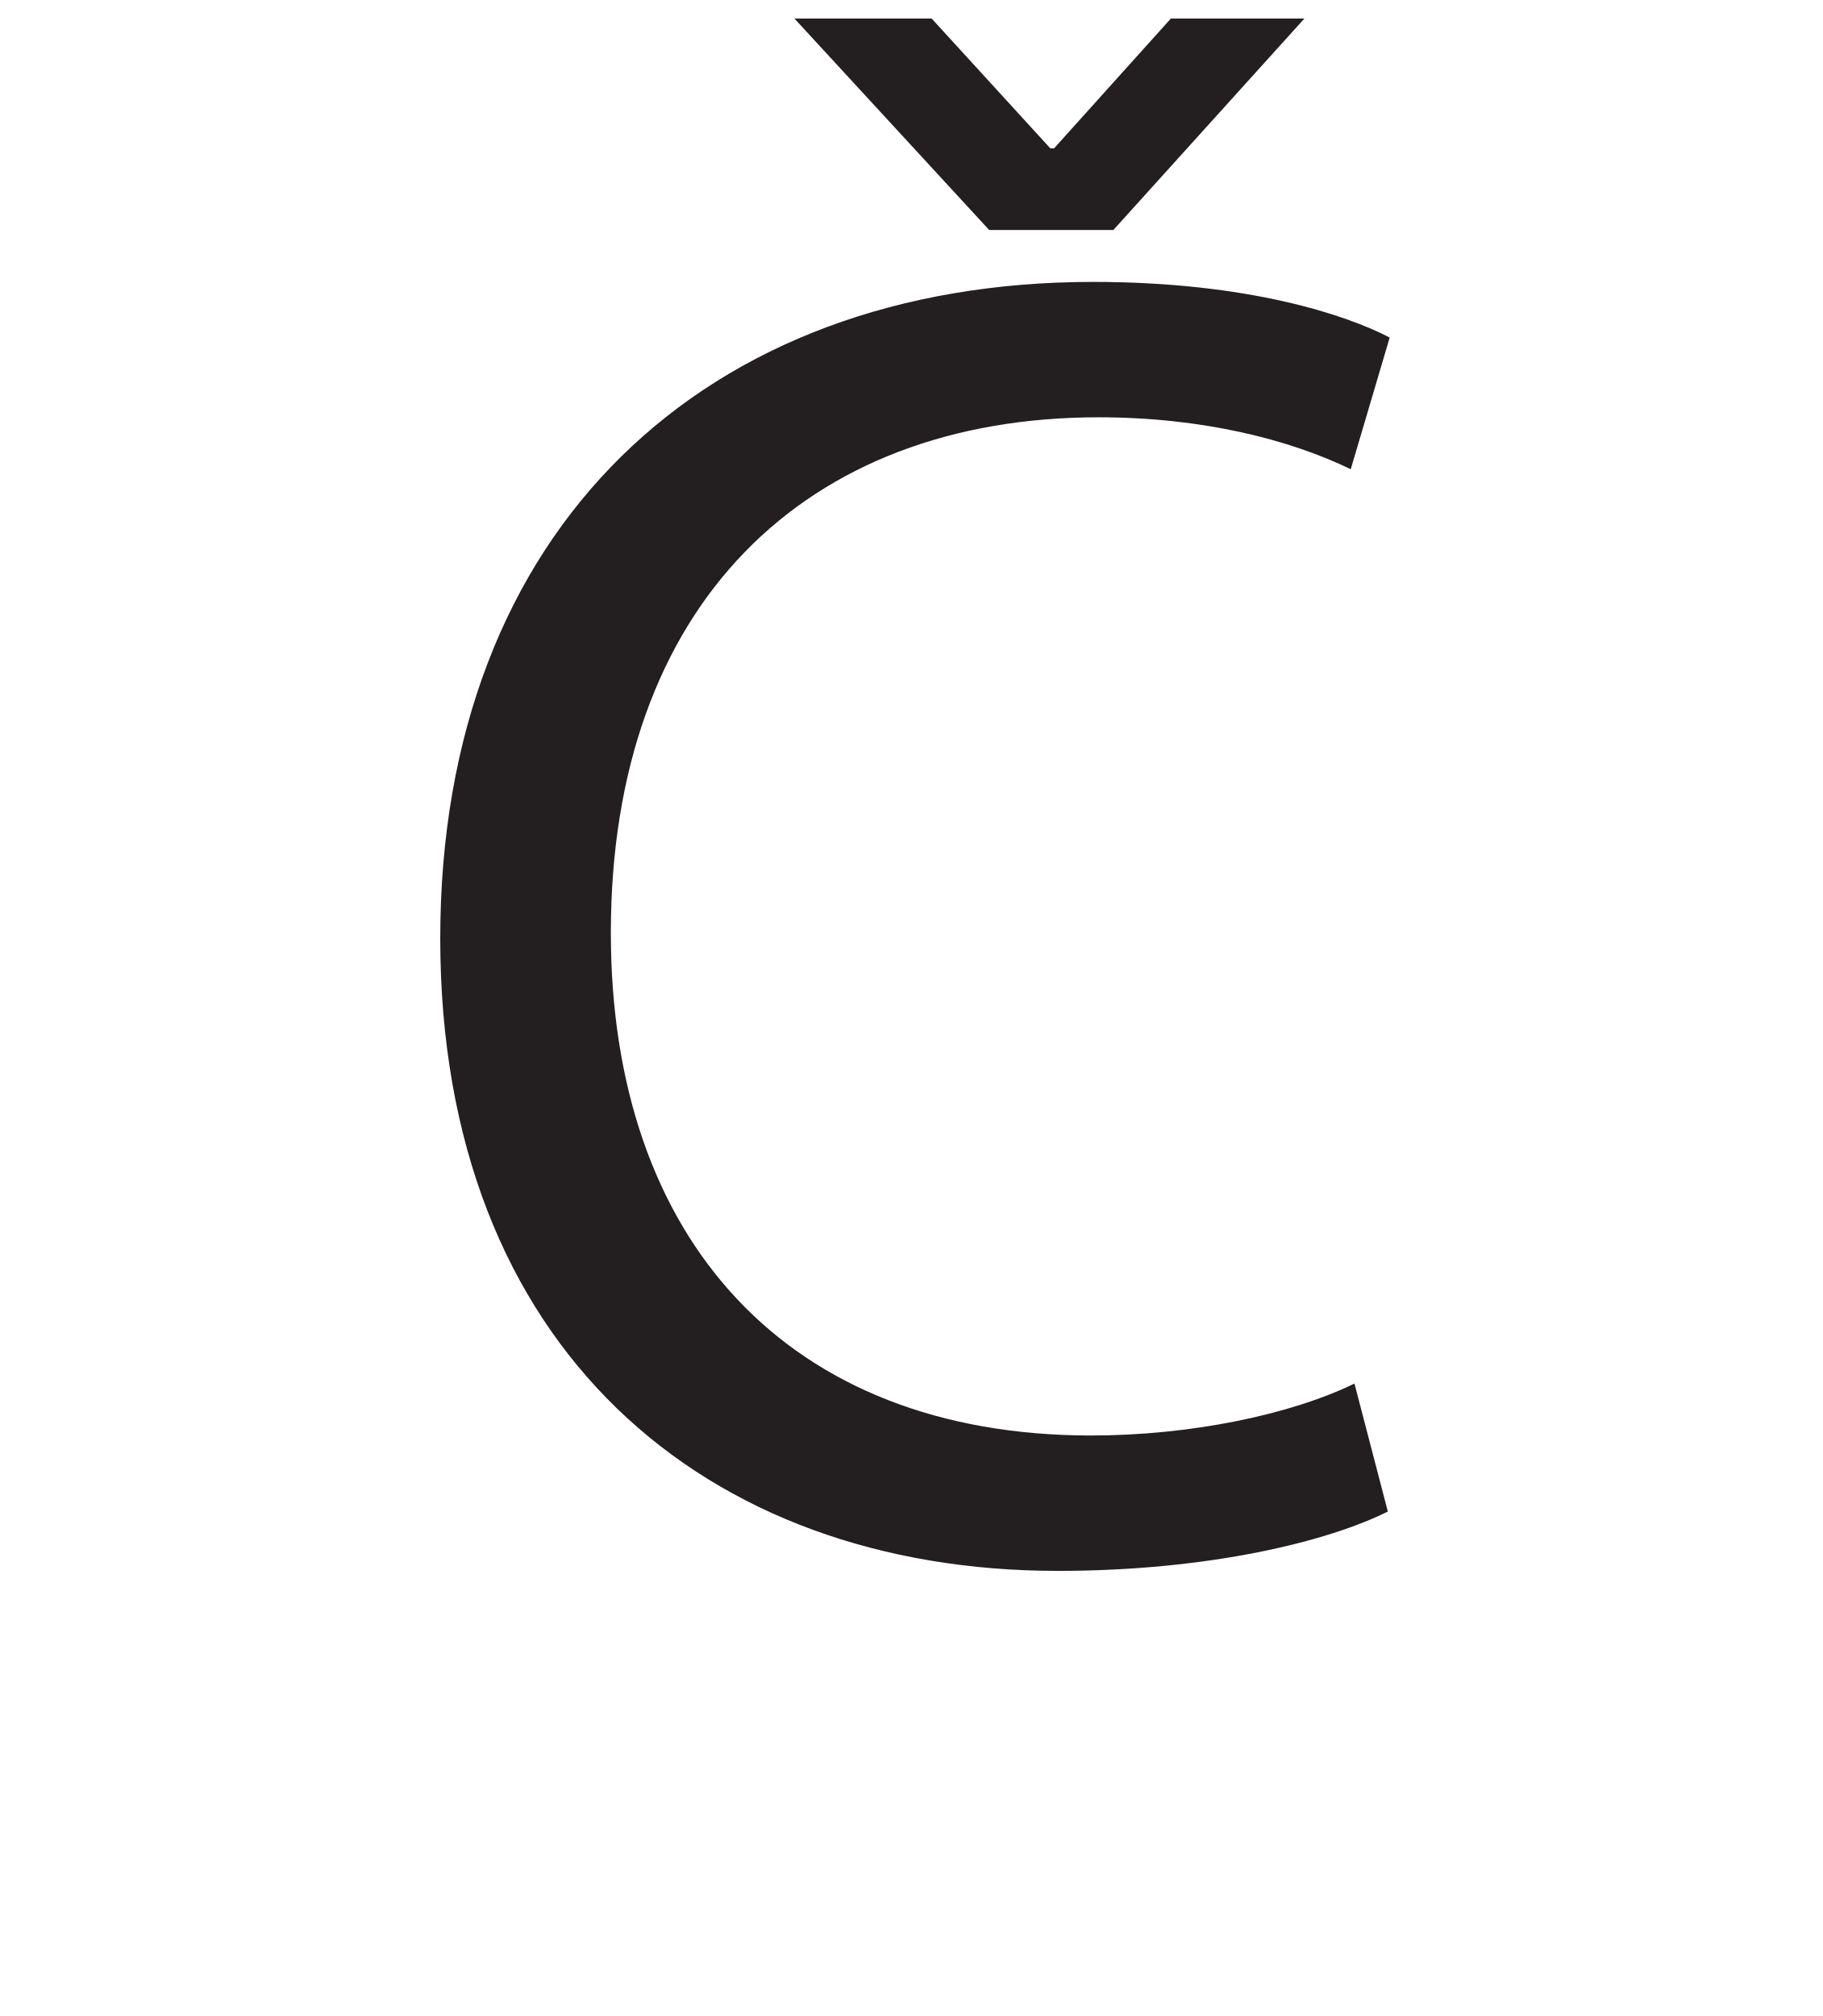
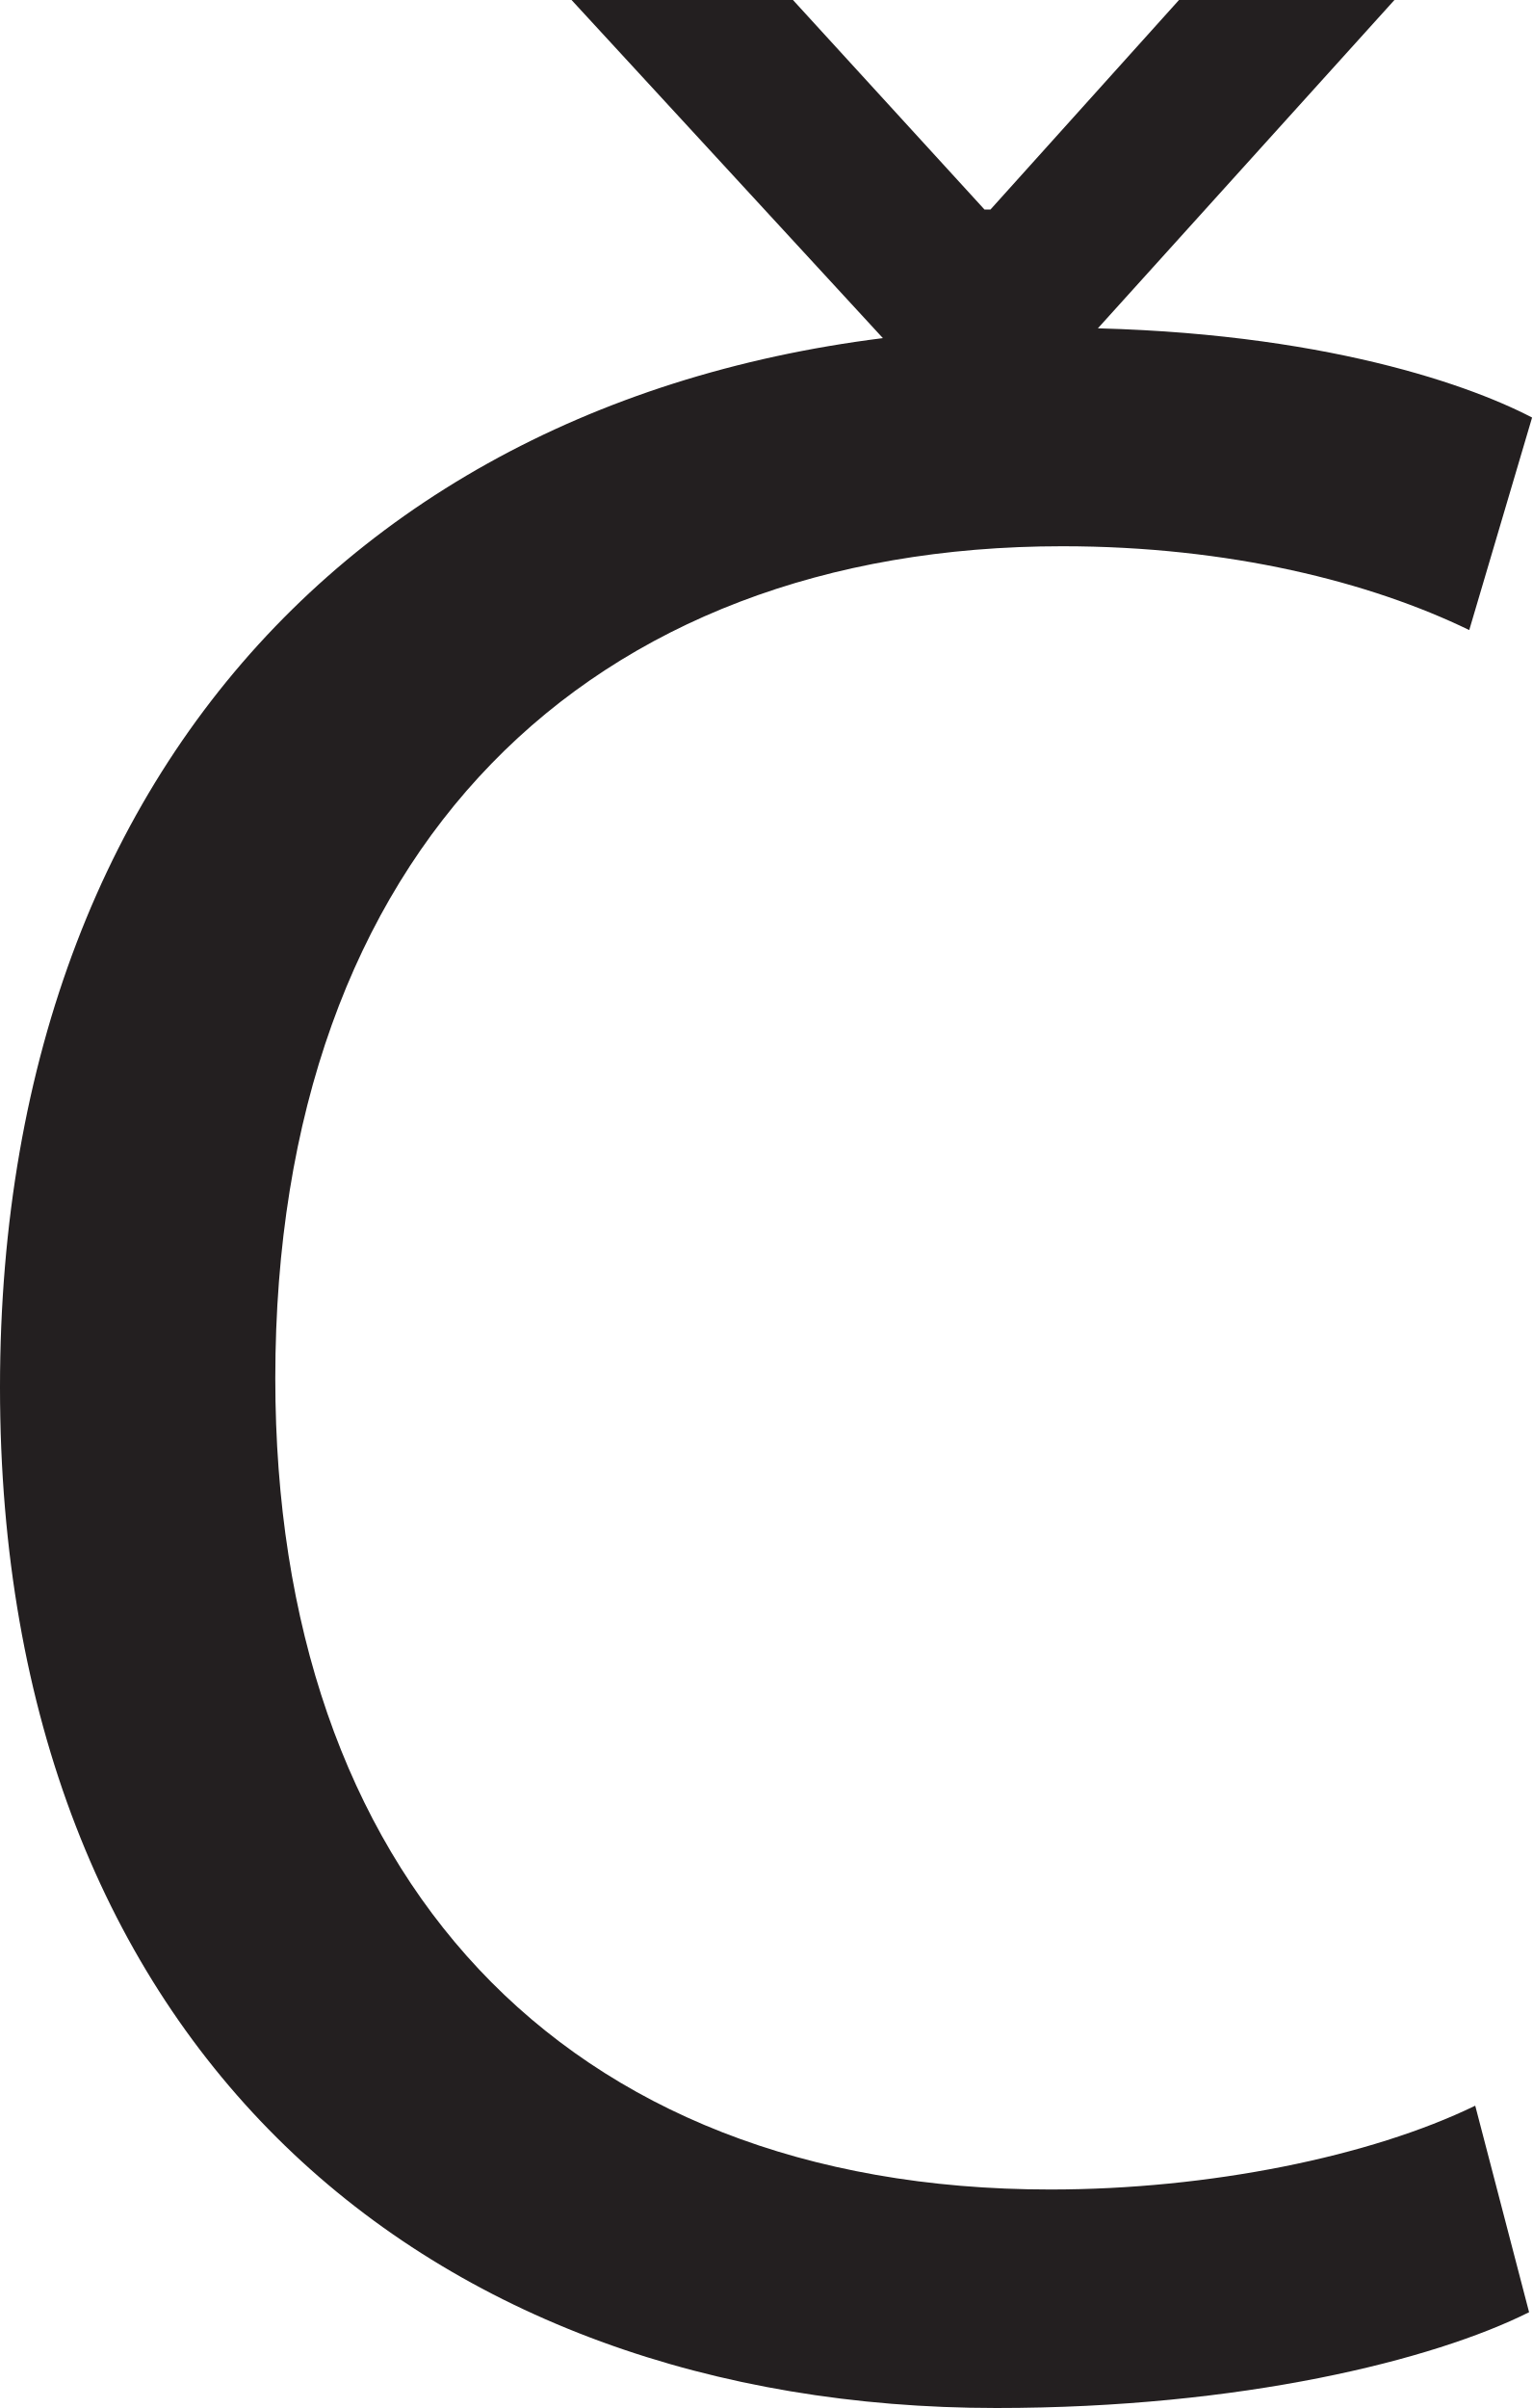
- <svg xmlns="http://www.w3.org/2000/svg" id="a" viewBox="0 0 786.25 869.6">
+ <svg xmlns="http://www.w3.org/2000/svg" id="a" viewBox="0 0 409.6 643.6">
  <defs>
    <style>.b{fill:#231f20;}</style>
  </defs>
-   <path class="b" d="M598.73,652c-25.6,12.8-76.8,25.6-142.4,25.6-152,0-266.4-96-266.4-272.8S304.33,121.6,471.53,121.6c67.2,0,109.6,14.4,128,24l-16.8,56.8c-26.4-12.8-64-22.4-108.8-22.4-126.4,0-210.4,80.8-210.4,222.4,0,132,76,216.8,207.2,216.8,42.4,0,85.6-8.8,113.6-22.4l14.4,55.2ZM426.73,99.2L342.73,8h59.2l51.2,56h1.6l50.4-56h57.6l-82.4,91.2h-53.6Z" />
+   <path class="b" d="M408.8,618c-25.6,12.8-76.8,25.6-142.4,25.6C114.4,643.6,0,547.6,0,370.8S114.4,87.6,281.6,87.6c67.2,0,109.6,14.4,128,24l-16.8,56.8c-26.4-12.8-64-22.4-108.8-22.4-126.4,0-210.4,80.8-210.4,222.4,0,132,76,216.8,207.2,216.8,42.4,0,85.6-8.8,113.6-22.4l14.4,55.2ZM236.8,91.2L152.8,0h59.2l51.2,56h1.6L315.2,0h57.6l-82.4,91.2h-53.6Z" />
</svg>
